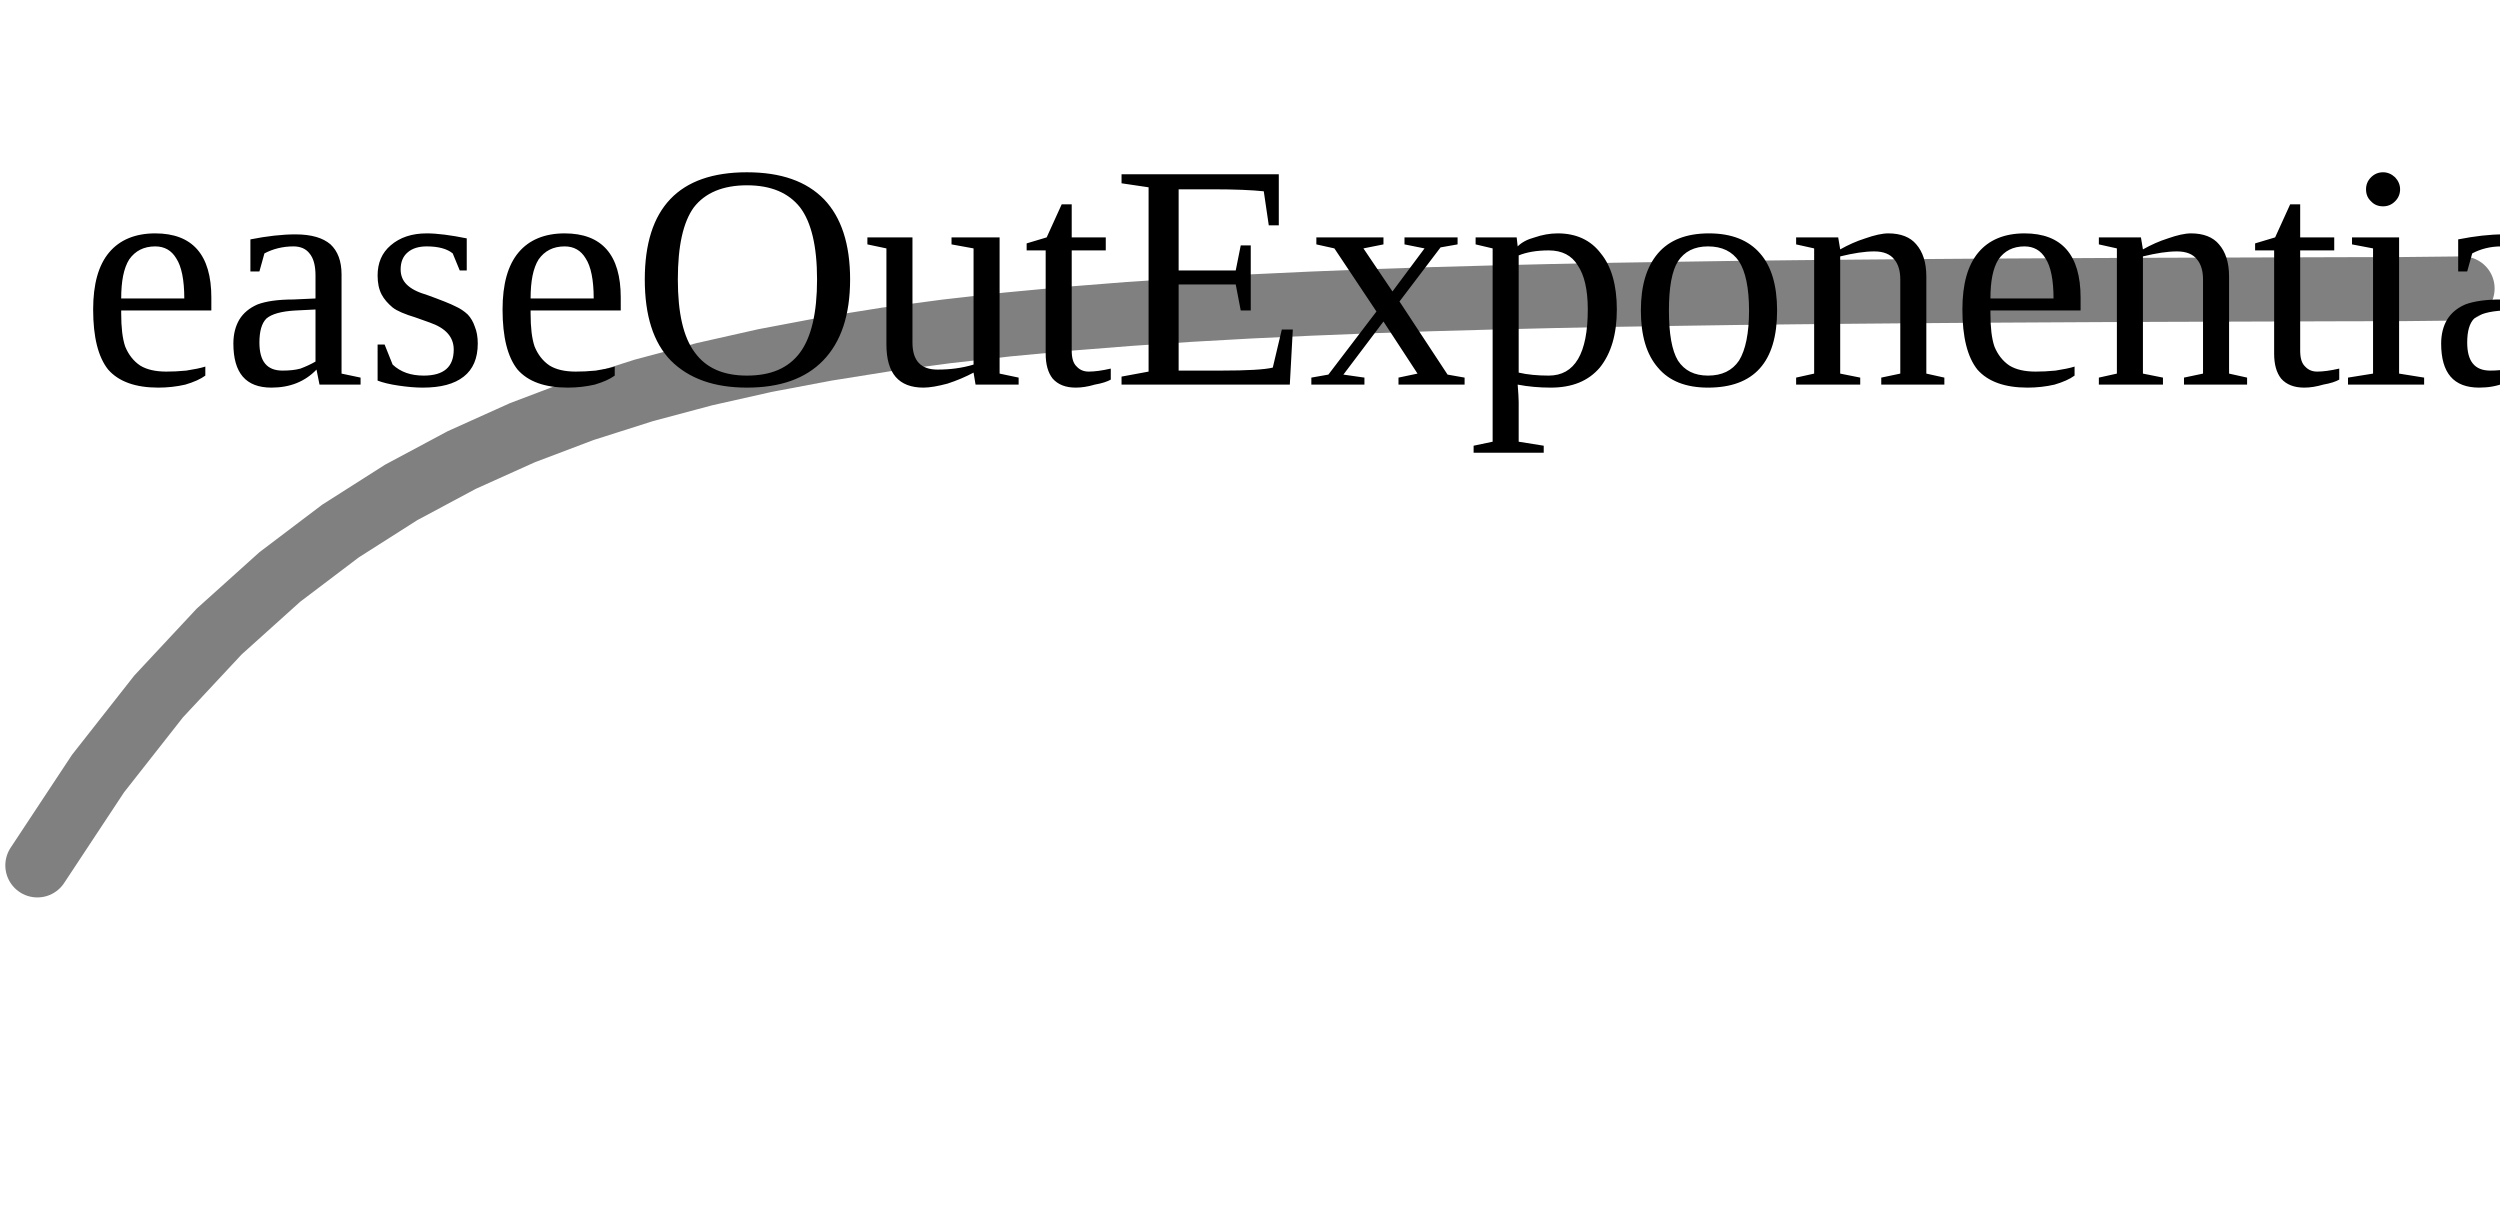
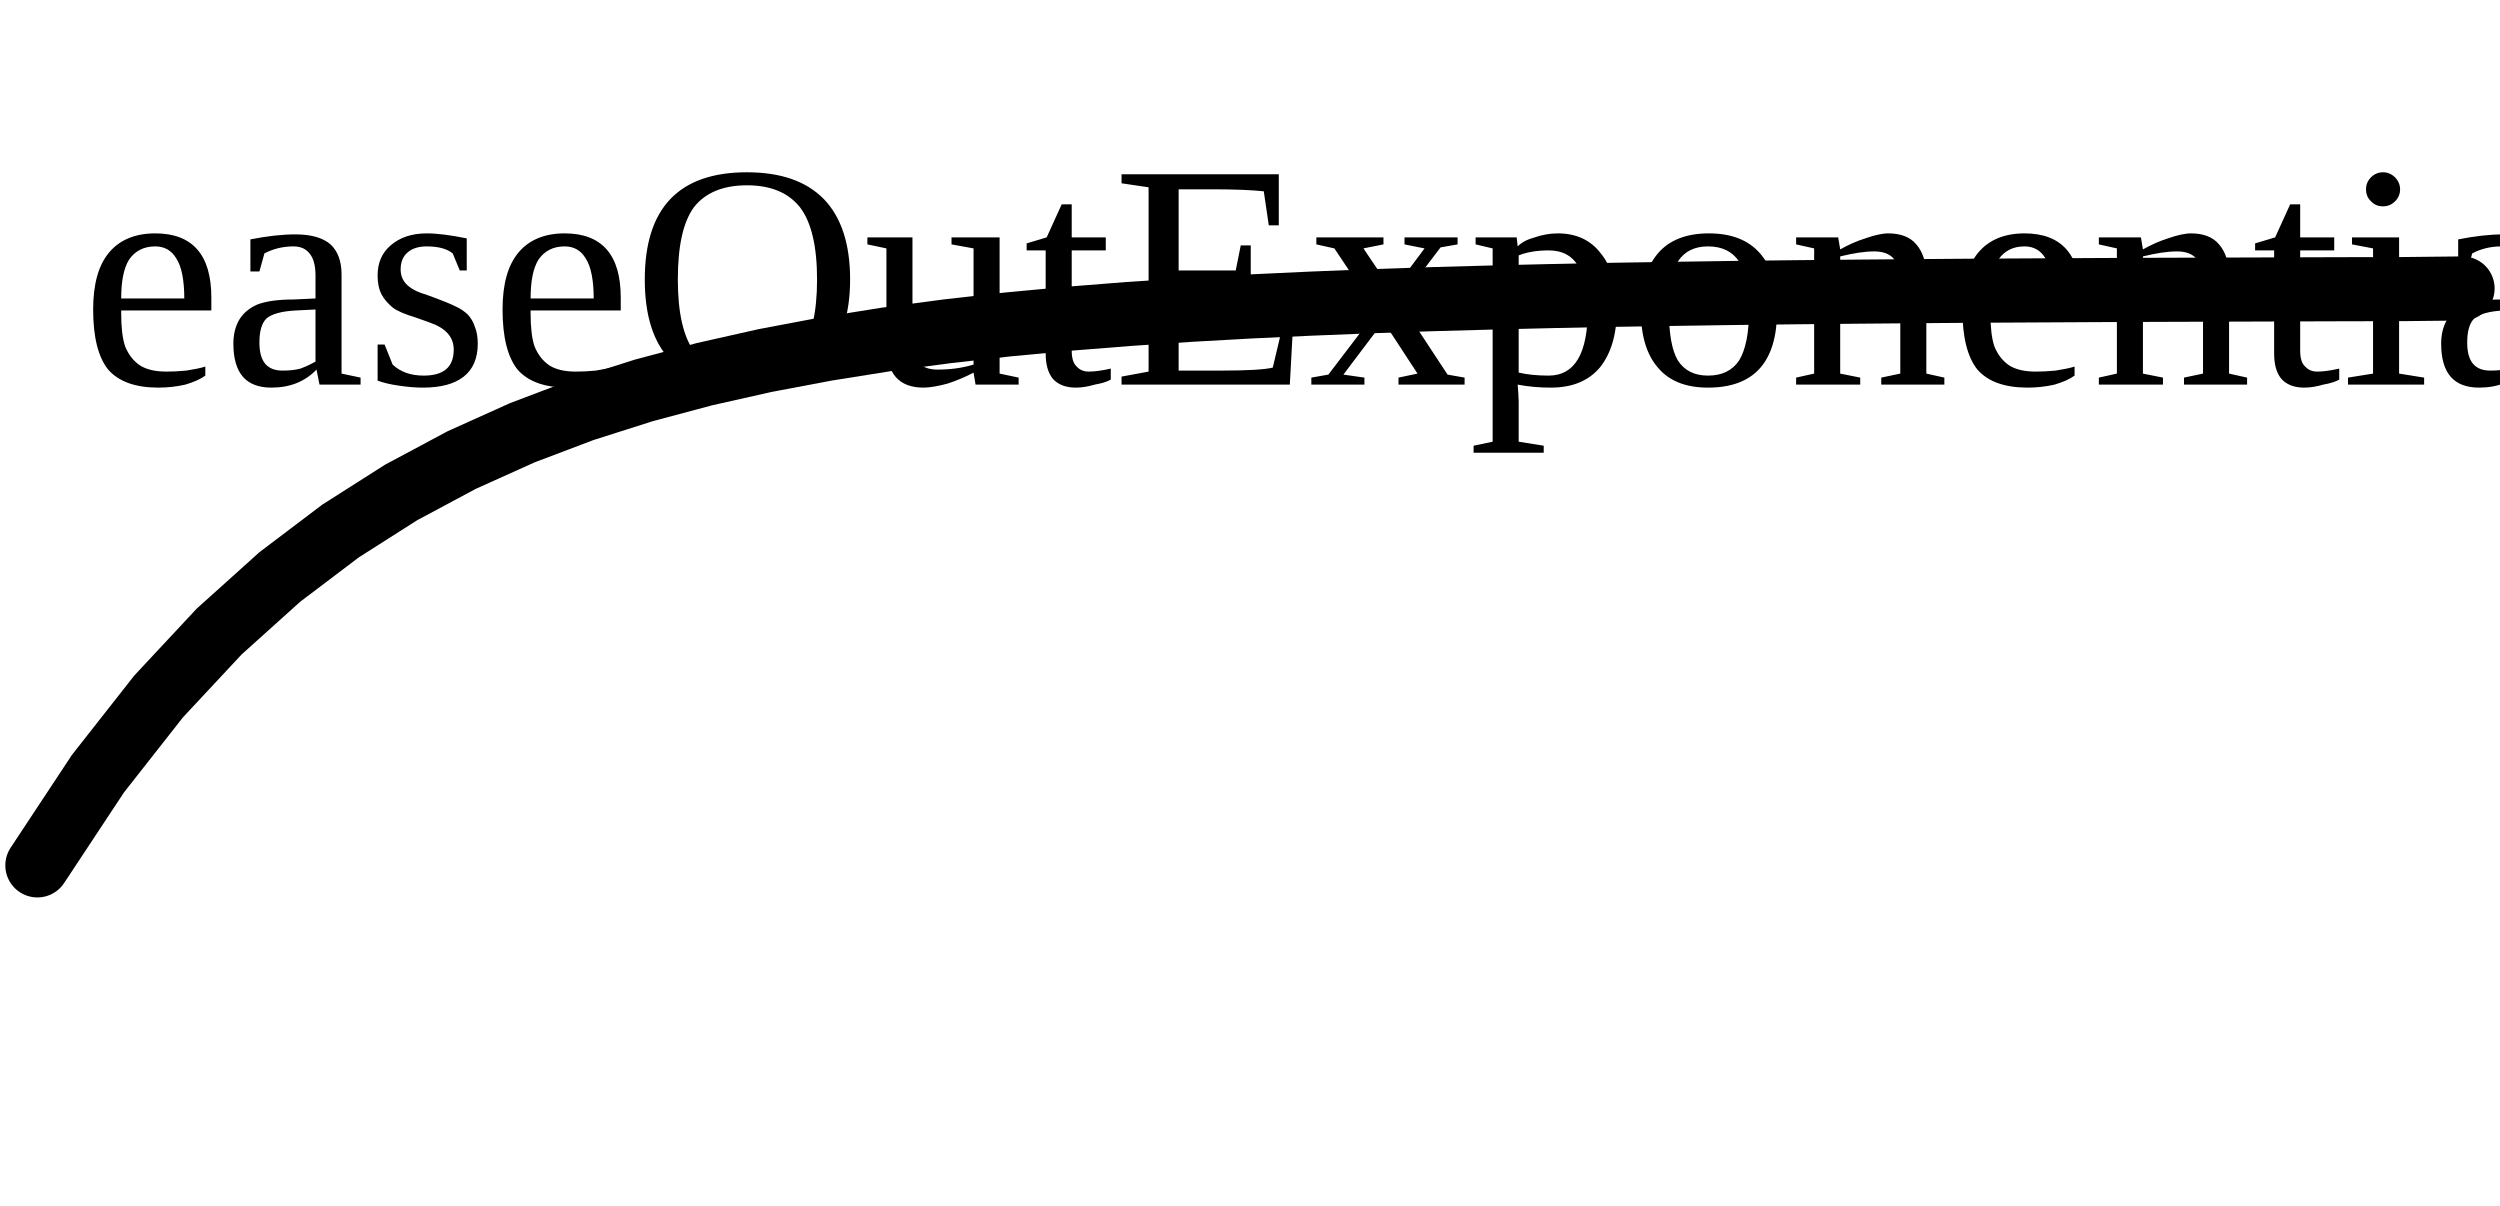
<svg xmlns="http://www.w3.org/2000/svg" version="1.1" id="Calque_1" x="0px" y="0px" width="39px" height="18.8px" viewBox="0 0 39 18.8" enable-background="new 0 0 39 18.8" xml:space="preserve">
  <g id="sine">
-     <path fill="none" y="6" stroke="#808080" stroke-linecap="round" d=" M0.583 13.500 L0.583 13.500 L1.529 12.068 L2.475 10.864 L3.42 9.851 L4.366 9.000 L5.312 8.284 L6.258 7.682 L7.204 7.176 L8.15 6.750 L9.095 6.392 L10.041 6.091 L10.987 5.838 L11.933 5.625 L12.879 5.446 L13.825 5.295 L14.77 5.169 L15.716 5.062 L16.662 4.973 L17.608 4.898 L18.554 4.834 L19.5 4.781 L20.445 4.737 L21.391 4.699 L22.337 4.667 L23.283 4.641 L24.229 4.618 L25.174 4.599 L26.12 4.584 L27.066 4.570 L28.012 4.559 L28.958 4.550 L29.904 4.542 L30.849 4.535 L31.795 4.530 L32.741 4.525 L33.687 4.521 L34.633 4.518 L35.579 4.515 L36.524 4.512 L37.47 4.510 L38.416 4.500 " />
+     <path fill="none" stroke="#000000" stroke-linecap="round" d=" M0.583 13.500 L0.583 13.500 L1.529 12.068 L2.475 10.864 L3.42 9.851 L4.366 9.000 L5.312 8.284 L6.258 7.682 L7.204 7.176 L8.15 6.750 L9.095 6.392 L10.041 6.091 L10.987 5.838 L11.933 5.625 L12.879 5.446 L13.825 5.295 L14.77 5.169 L15.716 5.062 L16.662 4.973 L17.608 4.898 L18.554 4.834 L19.5 4.781 L20.445 4.737 L21.391 4.699 L22.337 4.667 L23.283 4.641 L24.229 4.618 L25.174 4.599 L26.12 4.584 L27.066 4.570 L28.012 4.559 L28.958 4.550 L29.904 4.542 L30.849 4.535 L31.795 4.530 L32.741 4.525 L33.687 4.521 L34.633 4.518 L35.579 4.515 L36.524 4.512 L37.47 4.510 L38.416 4.500 " />
    <text x="0" y="6" fill="black" font-size="5"> easeOutExponential </text>
  </g>
</svg>
